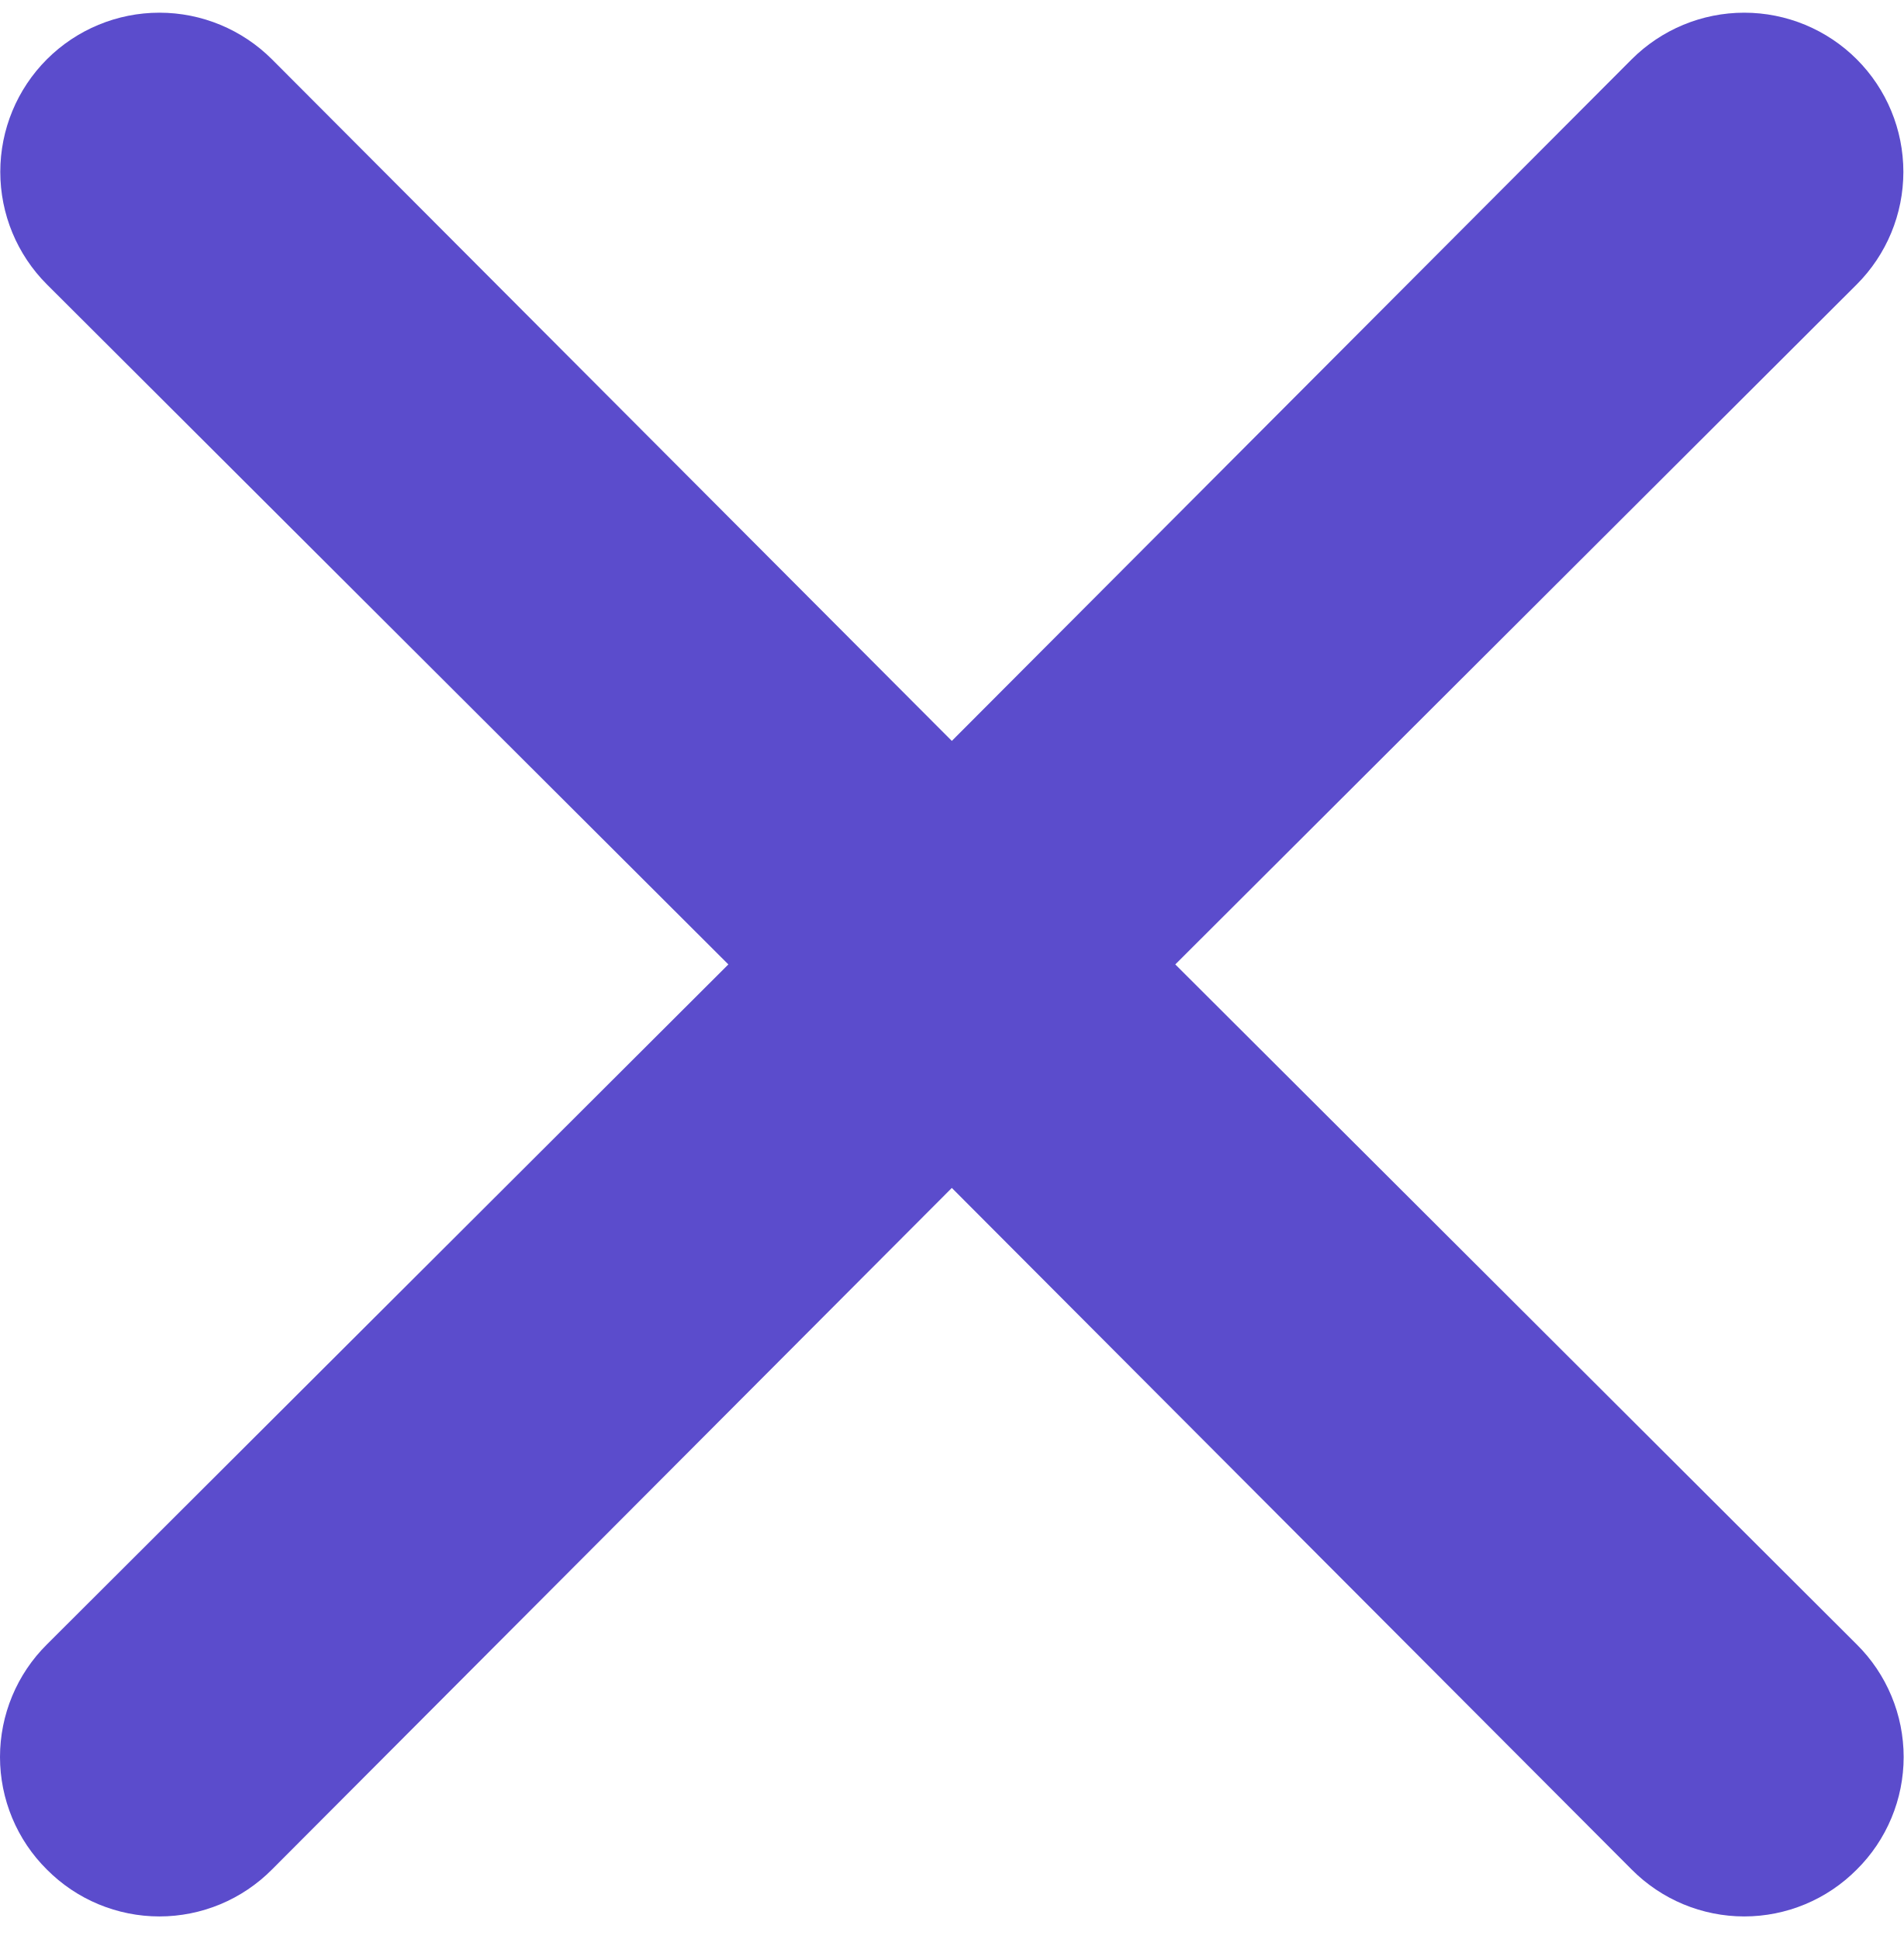
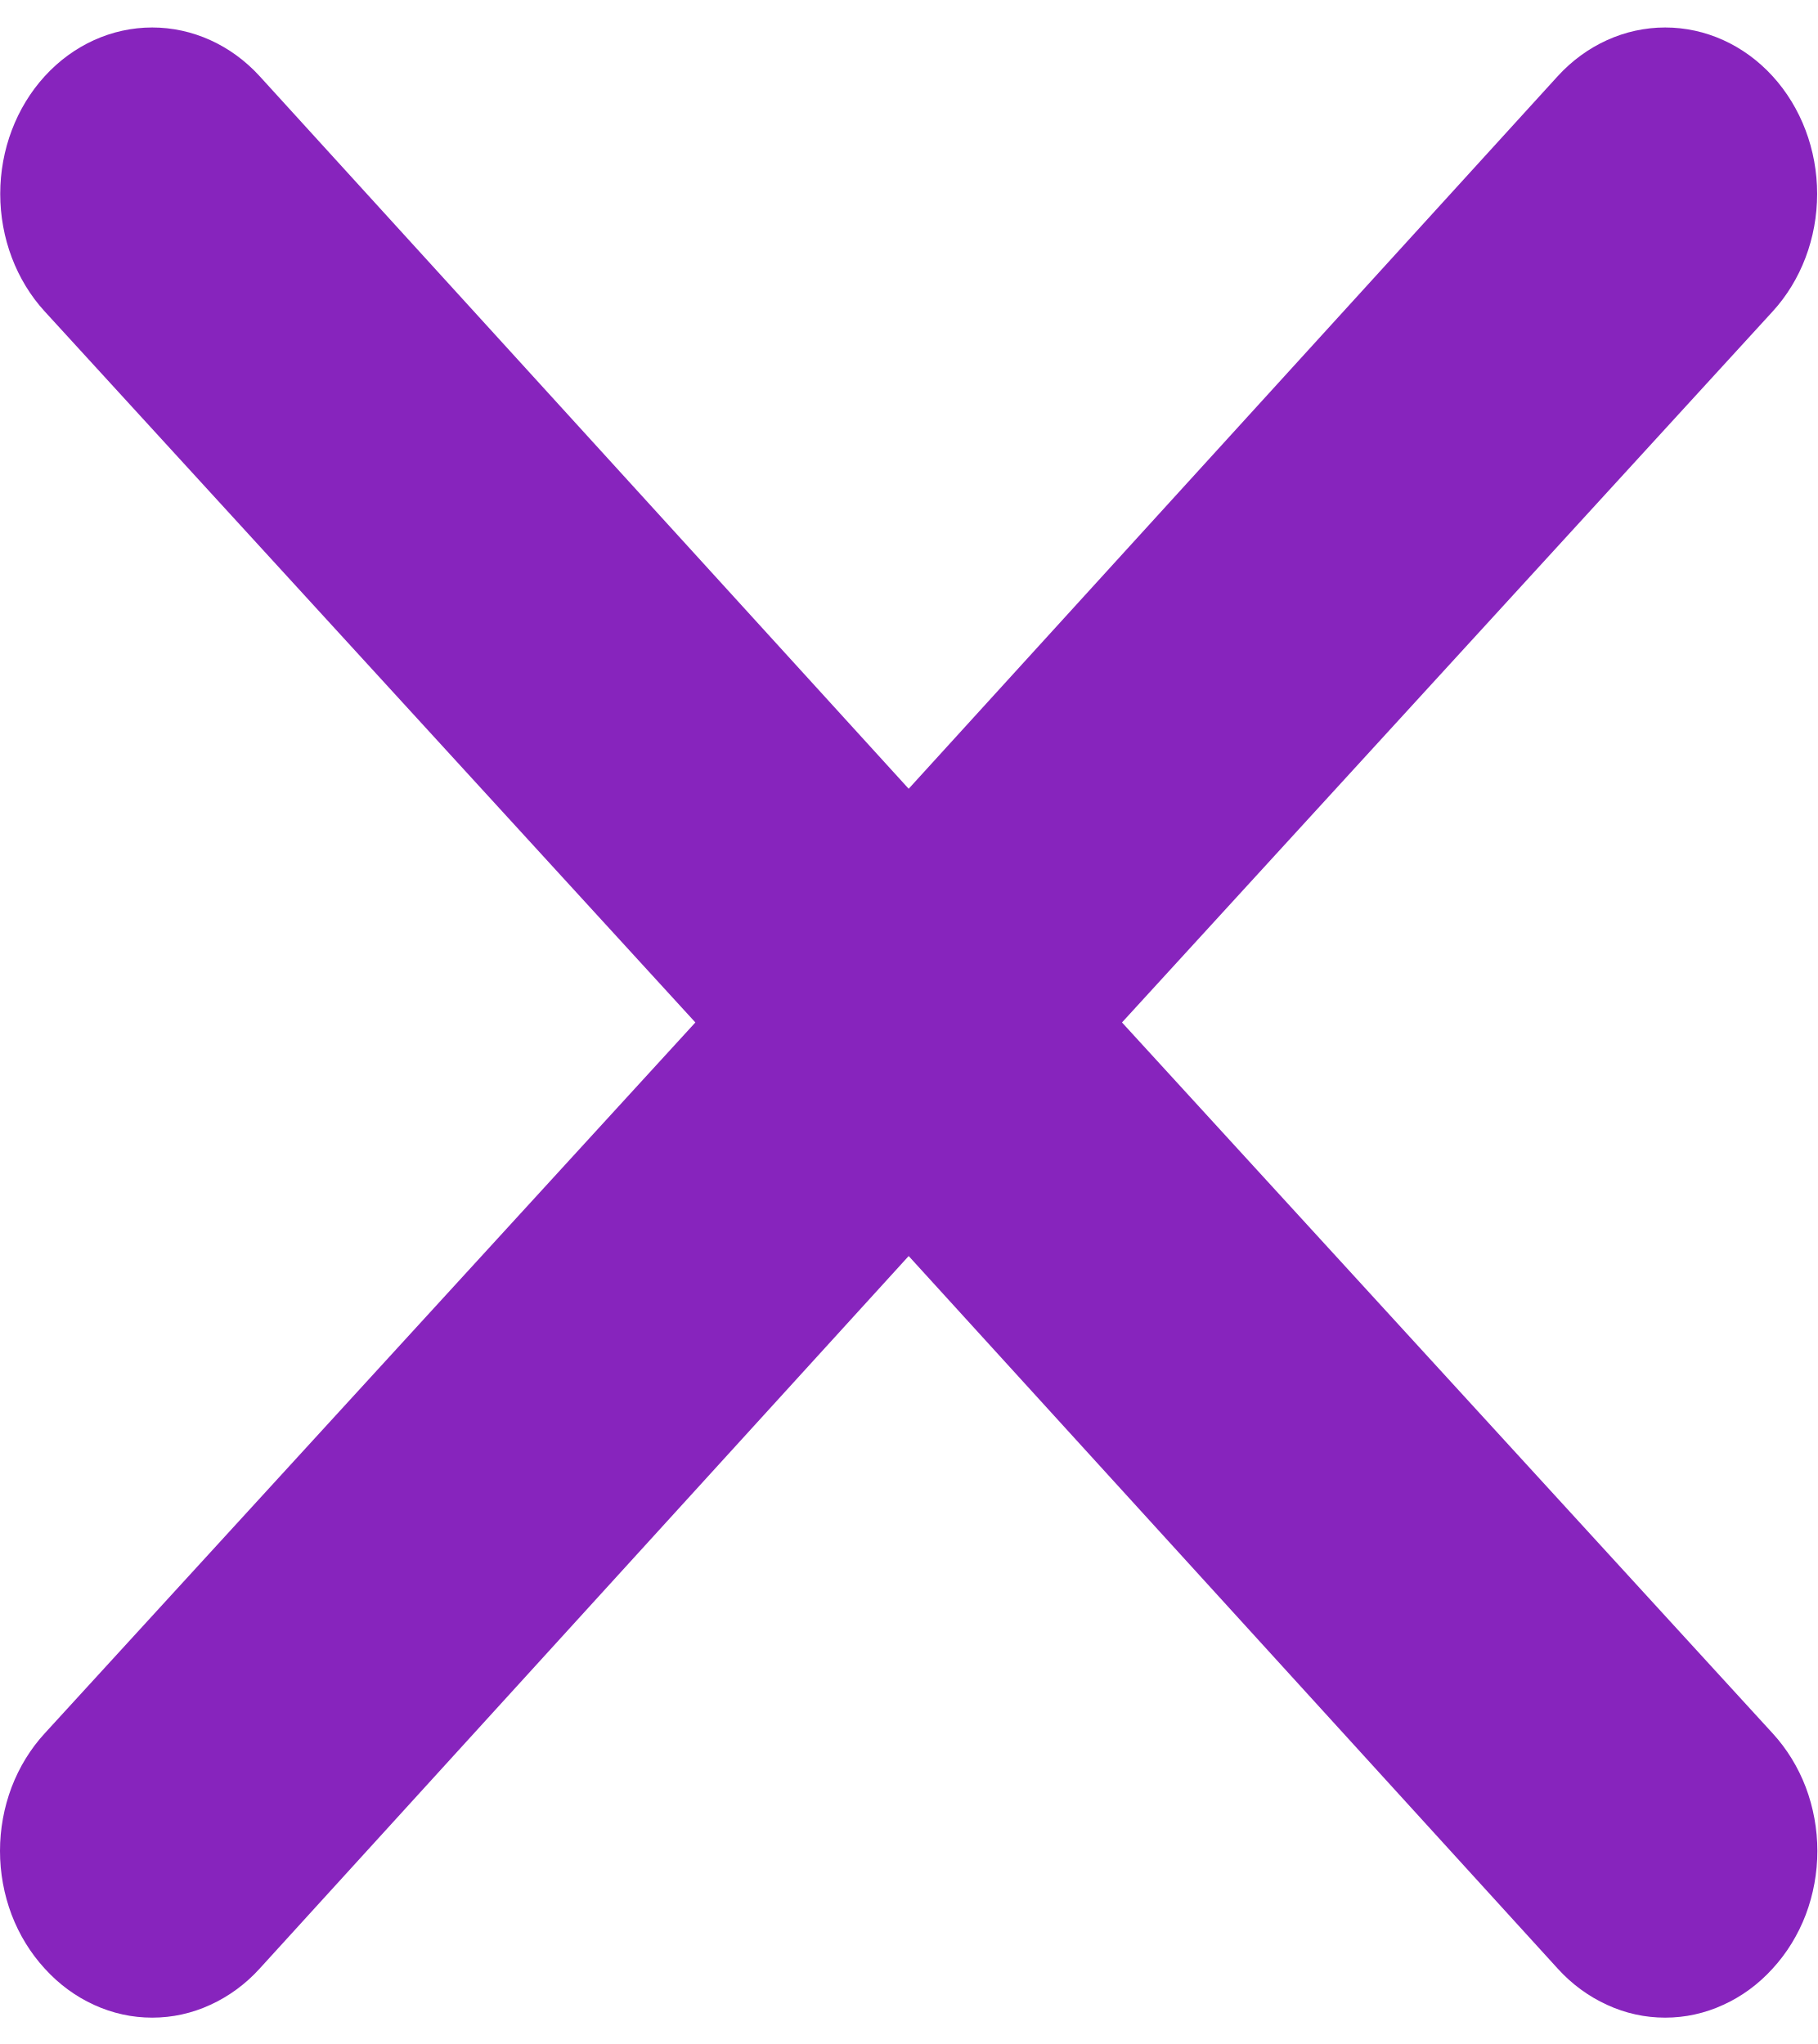
- <svg xmlns="http://www.w3.org/2000/svg" width="54" height="55" viewBox="0 0 54 55" fill="none">
-   <path d="M33.339 27.356L52.67 8.067C53.517 7.22 53.992 6.072 53.992 4.875C53.992 3.677 53.517 2.529 52.67 1.682C51.824 0.836 50.675 0.36 49.478 0.36C48.281 0.36 47.133 0.836 46.286 1.682L27 21.016L7.714 1.682C6.867 0.836 5.719 0.36 4.522 0.36C3.325 0.36 2.176 0.836 1.33 1.682C0.483 2.529 0.008 3.677 0.008 4.875C0.008 6.072 0.483 7.22 1.33 8.067L20.661 27.356L1.33 46.645C0.908 47.063 0.574 47.56 0.346 48.108C0.118 48.656 0 49.244 0 49.838C0 50.431 0.118 51.019 0.346 51.567C0.574 52.115 0.908 52.612 1.33 53.03C1.748 53.451 2.245 53.786 2.793 54.014C3.341 54.242 3.928 54.36 4.522 54.36C5.115 54.36 5.703 54.242 6.251 54.014C6.798 53.786 7.296 53.451 7.714 53.03L27 33.696L46.286 53.03C46.704 53.451 47.202 53.786 47.749 54.014C48.297 54.242 48.885 54.36 49.478 54.36C50.072 54.36 50.659 54.242 51.207 54.014C51.755 53.786 52.252 53.451 52.67 53.03C53.092 52.612 53.426 52.115 53.654 51.567C53.883 51.019 54 50.431 54 49.838C54 49.244 53.883 48.656 53.654 48.108C53.426 47.56 53.092 47.063 52.67 46.645L33.339 27.356Z" fill="#5B4CCC" />
+ <svg xmlns="http://www.w3.org/2000/svg" width="16" height="18" viewBox="0 0 16 18" fill="none">
+   <path d="M9.878 9.004L15.606 2.743C15.857 2.469 15.998 2.096 15.998 1.707C15.998 1.319 15.857 0.946 15.606 0.671C15.355 0.396 15.015 0.242 14.66 0.242C14.306 0.242 13.965 0.396 13.714 0.671L8 6.946L2.286 0.671C2.035 0.396 1.694 0.242 1.34 0.242C0.985 0.242 0.645 0.396 0.394 0.671C0.143 0.946 0.002 1.319 0.002 1.707C0.002 2.096 0.143 2.469 0.394 2.743L6.122 9.004L0.394 15.264C0.269 15.4 0.17 15.561 0.102 15.739C0.035 15.917 0 16.107 0 16.3C0 16.493 0.035 16.683 0.102 16.861C0.17 17.039 0.269 17.2 0.394 17.336C0.518 17.473 0.665 17.581 0.827 17.655C0.99 17.73 1.164 17.768 1.34 17.768C1.516 17.768 1.69 17.73 1.852 17.655C2.014 17.581 2.162 17.473 2.286 17.336L8 11.061L13.714 17.336C13.838 17.473 13.986 17.581 14.148 17.655C14.31 17.73 14.484 17.768 14.66 17.768C14.836 17.768 15.01 17.73 15.172 17.655C15.335 17.581 15.482 17.473 15.606 17.336C15.731 17.2 15.83 17.039 15.898 16.861C15.965 16.683 16 16.493 16 16.3C16 16.107 15.965 15.917 15.898 15.739C15.83 15.561 15.731 15.4 15.606 15.264L9.878 9.004Z" fill="#8724BD" />
</svg>
